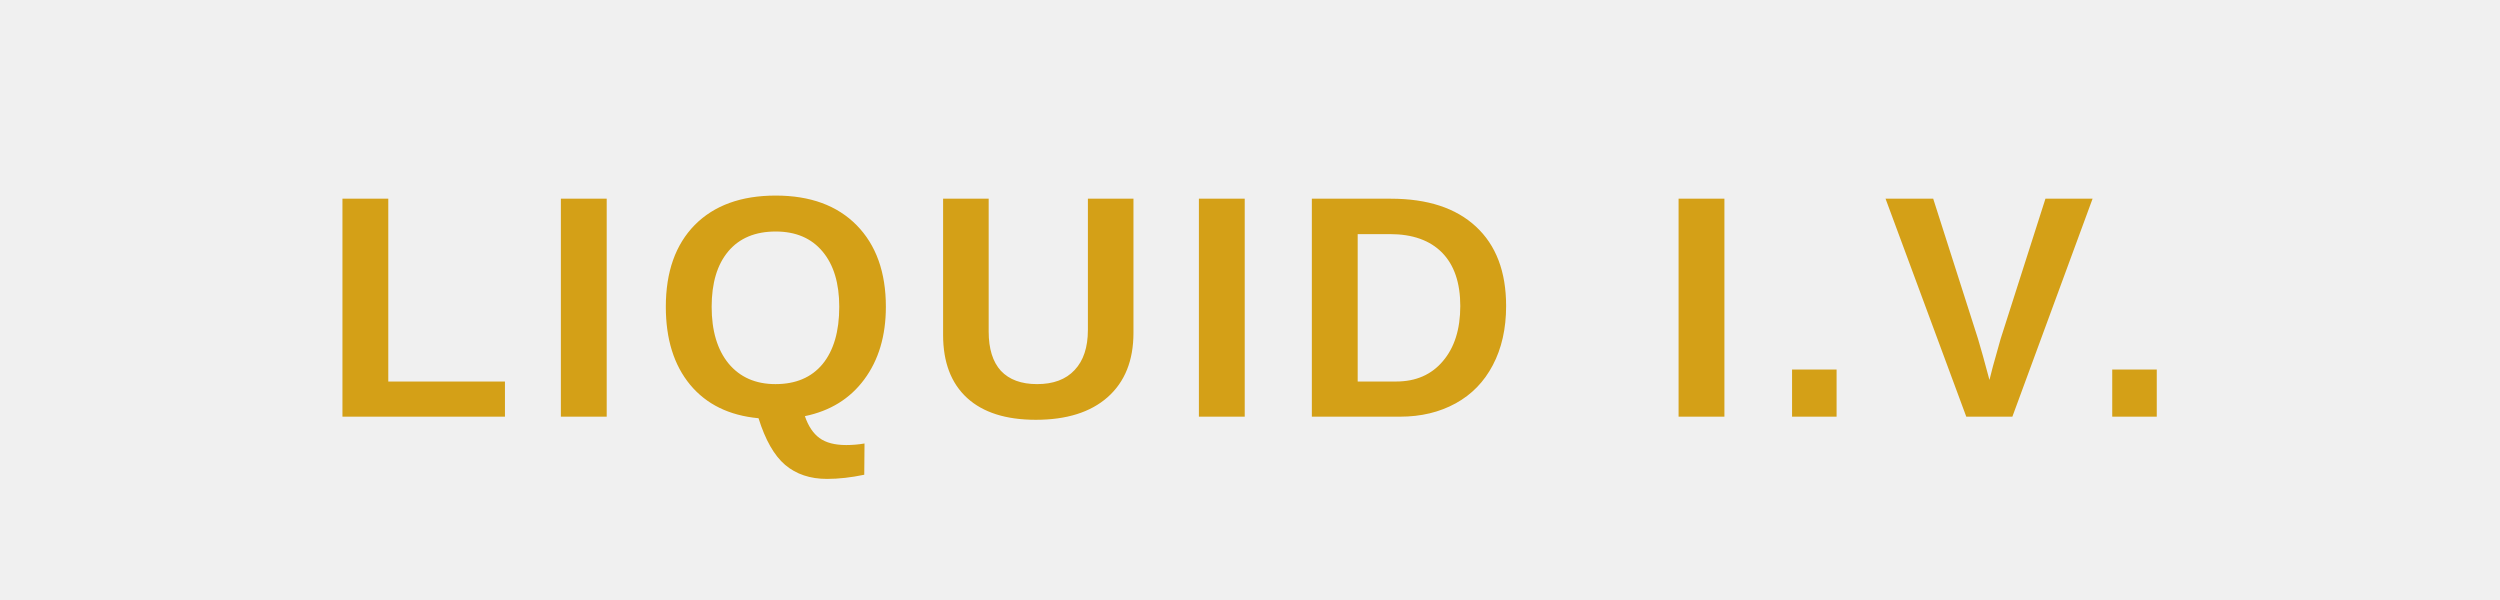
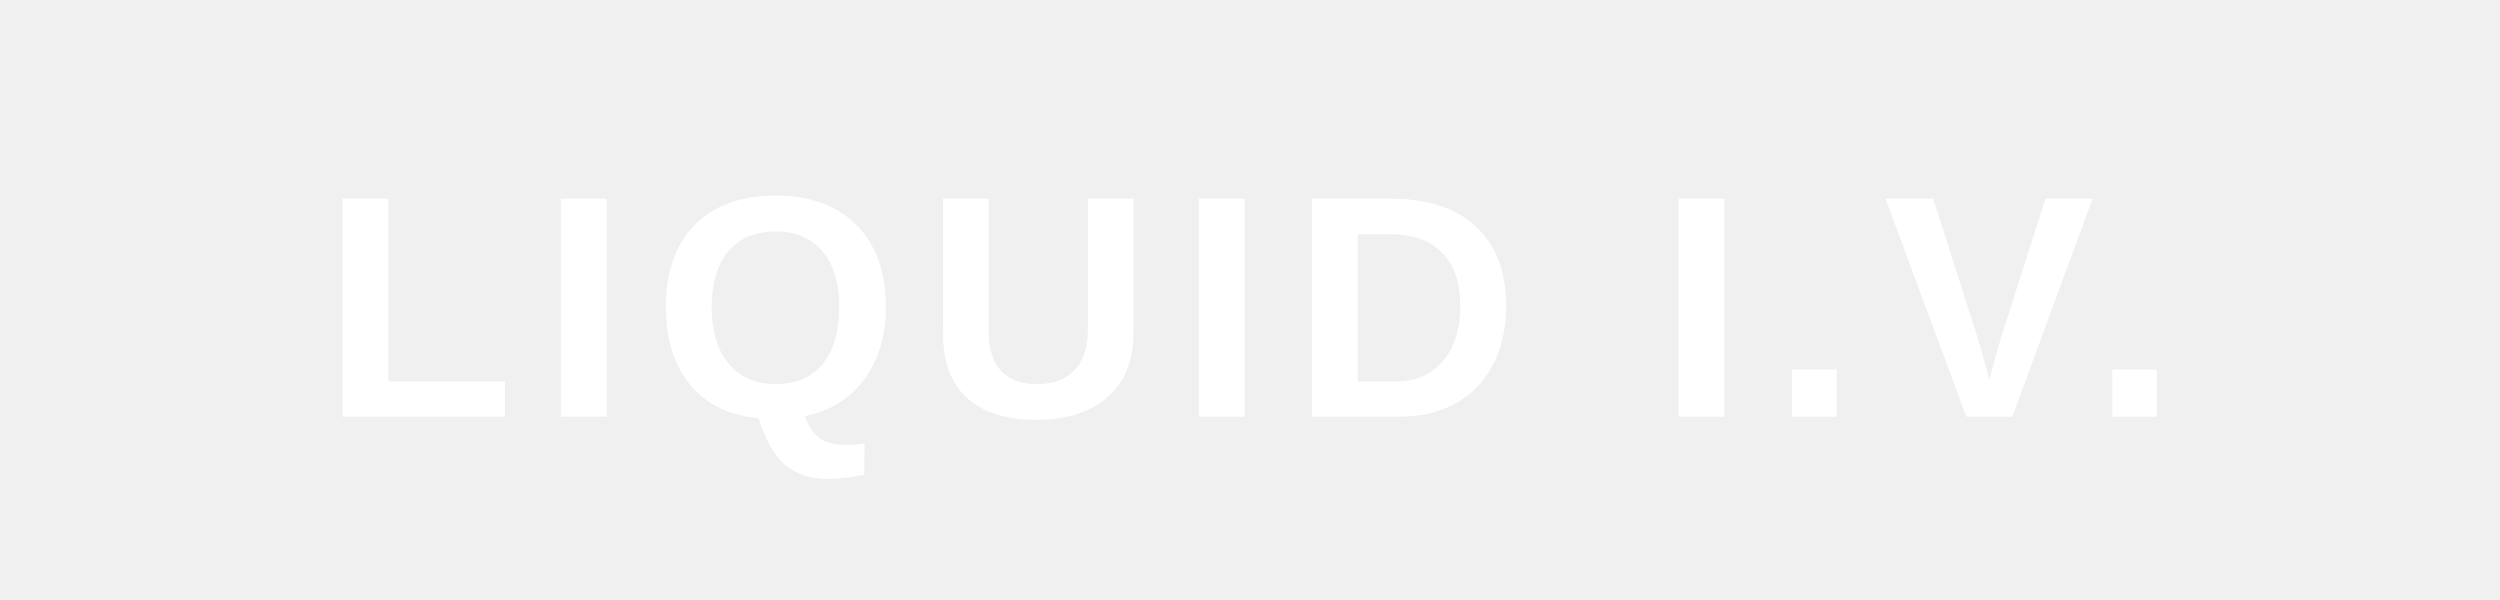
<svg xmlns="http://www.w3.org/2000/svg" viewBox="0 0 150 36" fill="none">
-   <text x="75" y="25" text-anchor="middle" font-family="'Helvetica Neue',Arial,sans-serif" font-weight="800" font-size="19" letter-spacing="1.5" fill="#d4a017">LIQUID I.V.</text>
+   <text x="75" y="25" text-anchor="middle" font-family="'Helvetica Neue',Arial,sans-serif" font-weight="800" font-size="19" letter-spacing="1.5" fill="#ffffff">LIQUID I.V.</text>
</svg>
